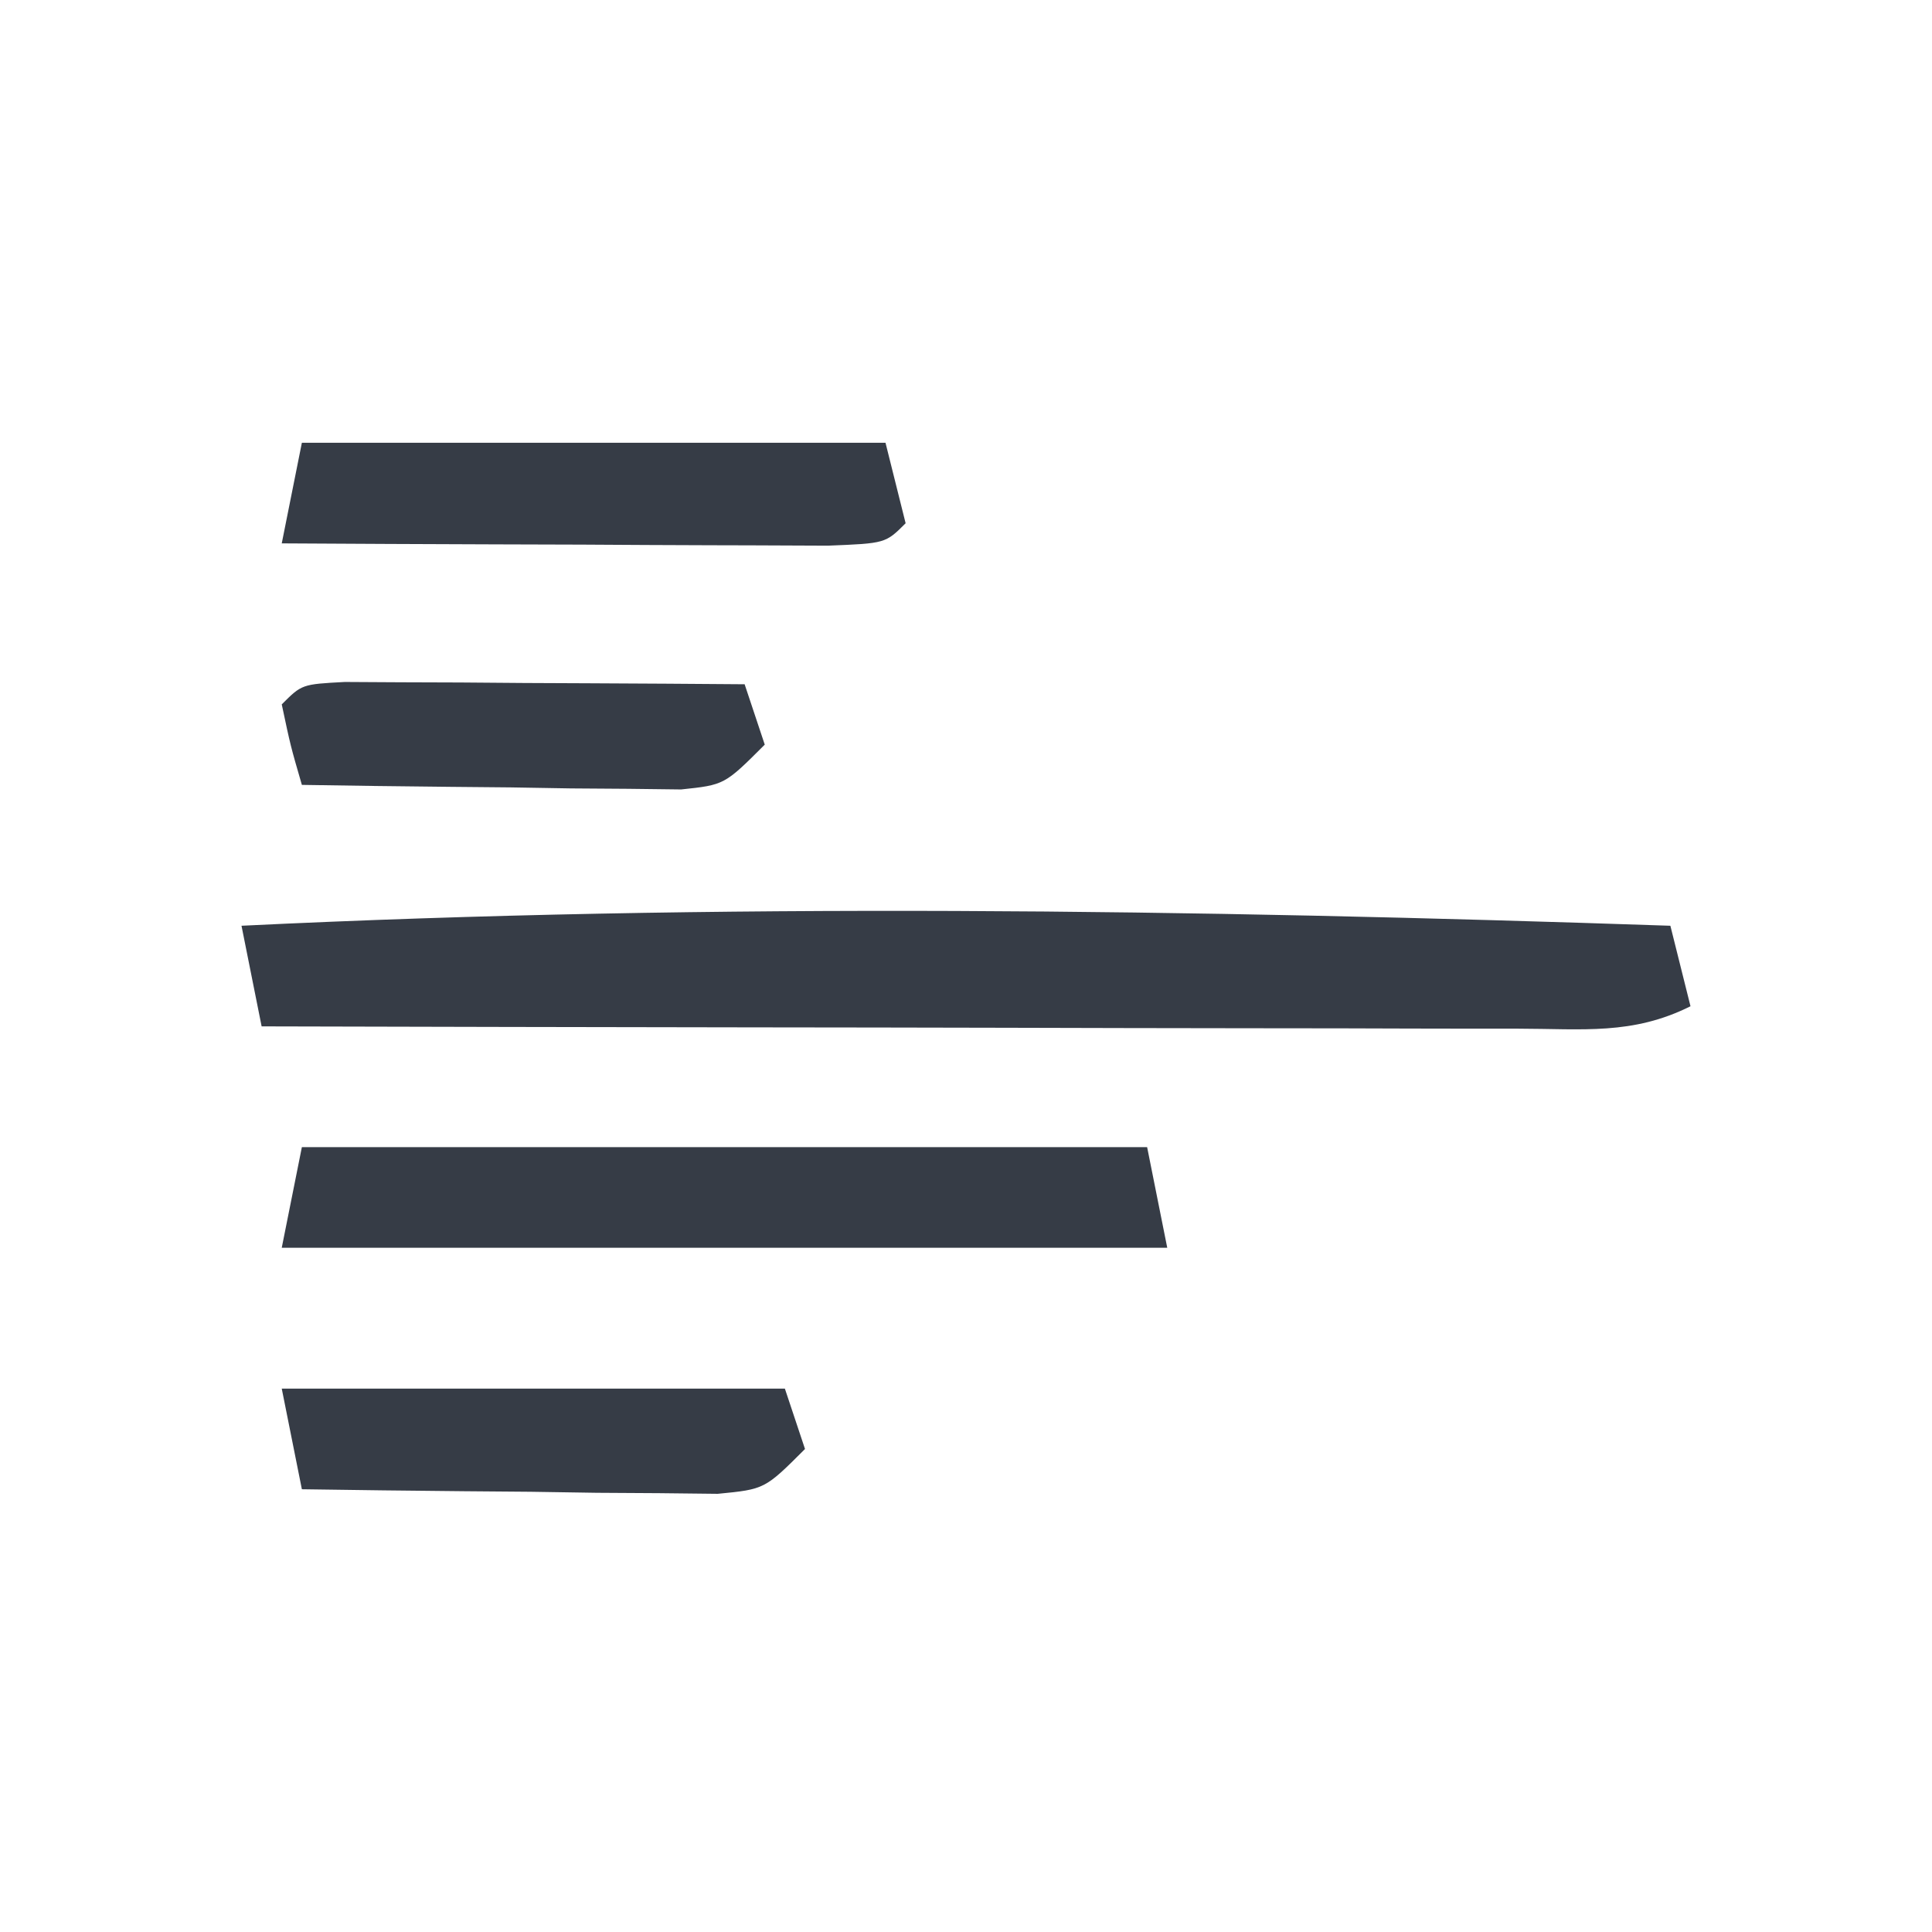
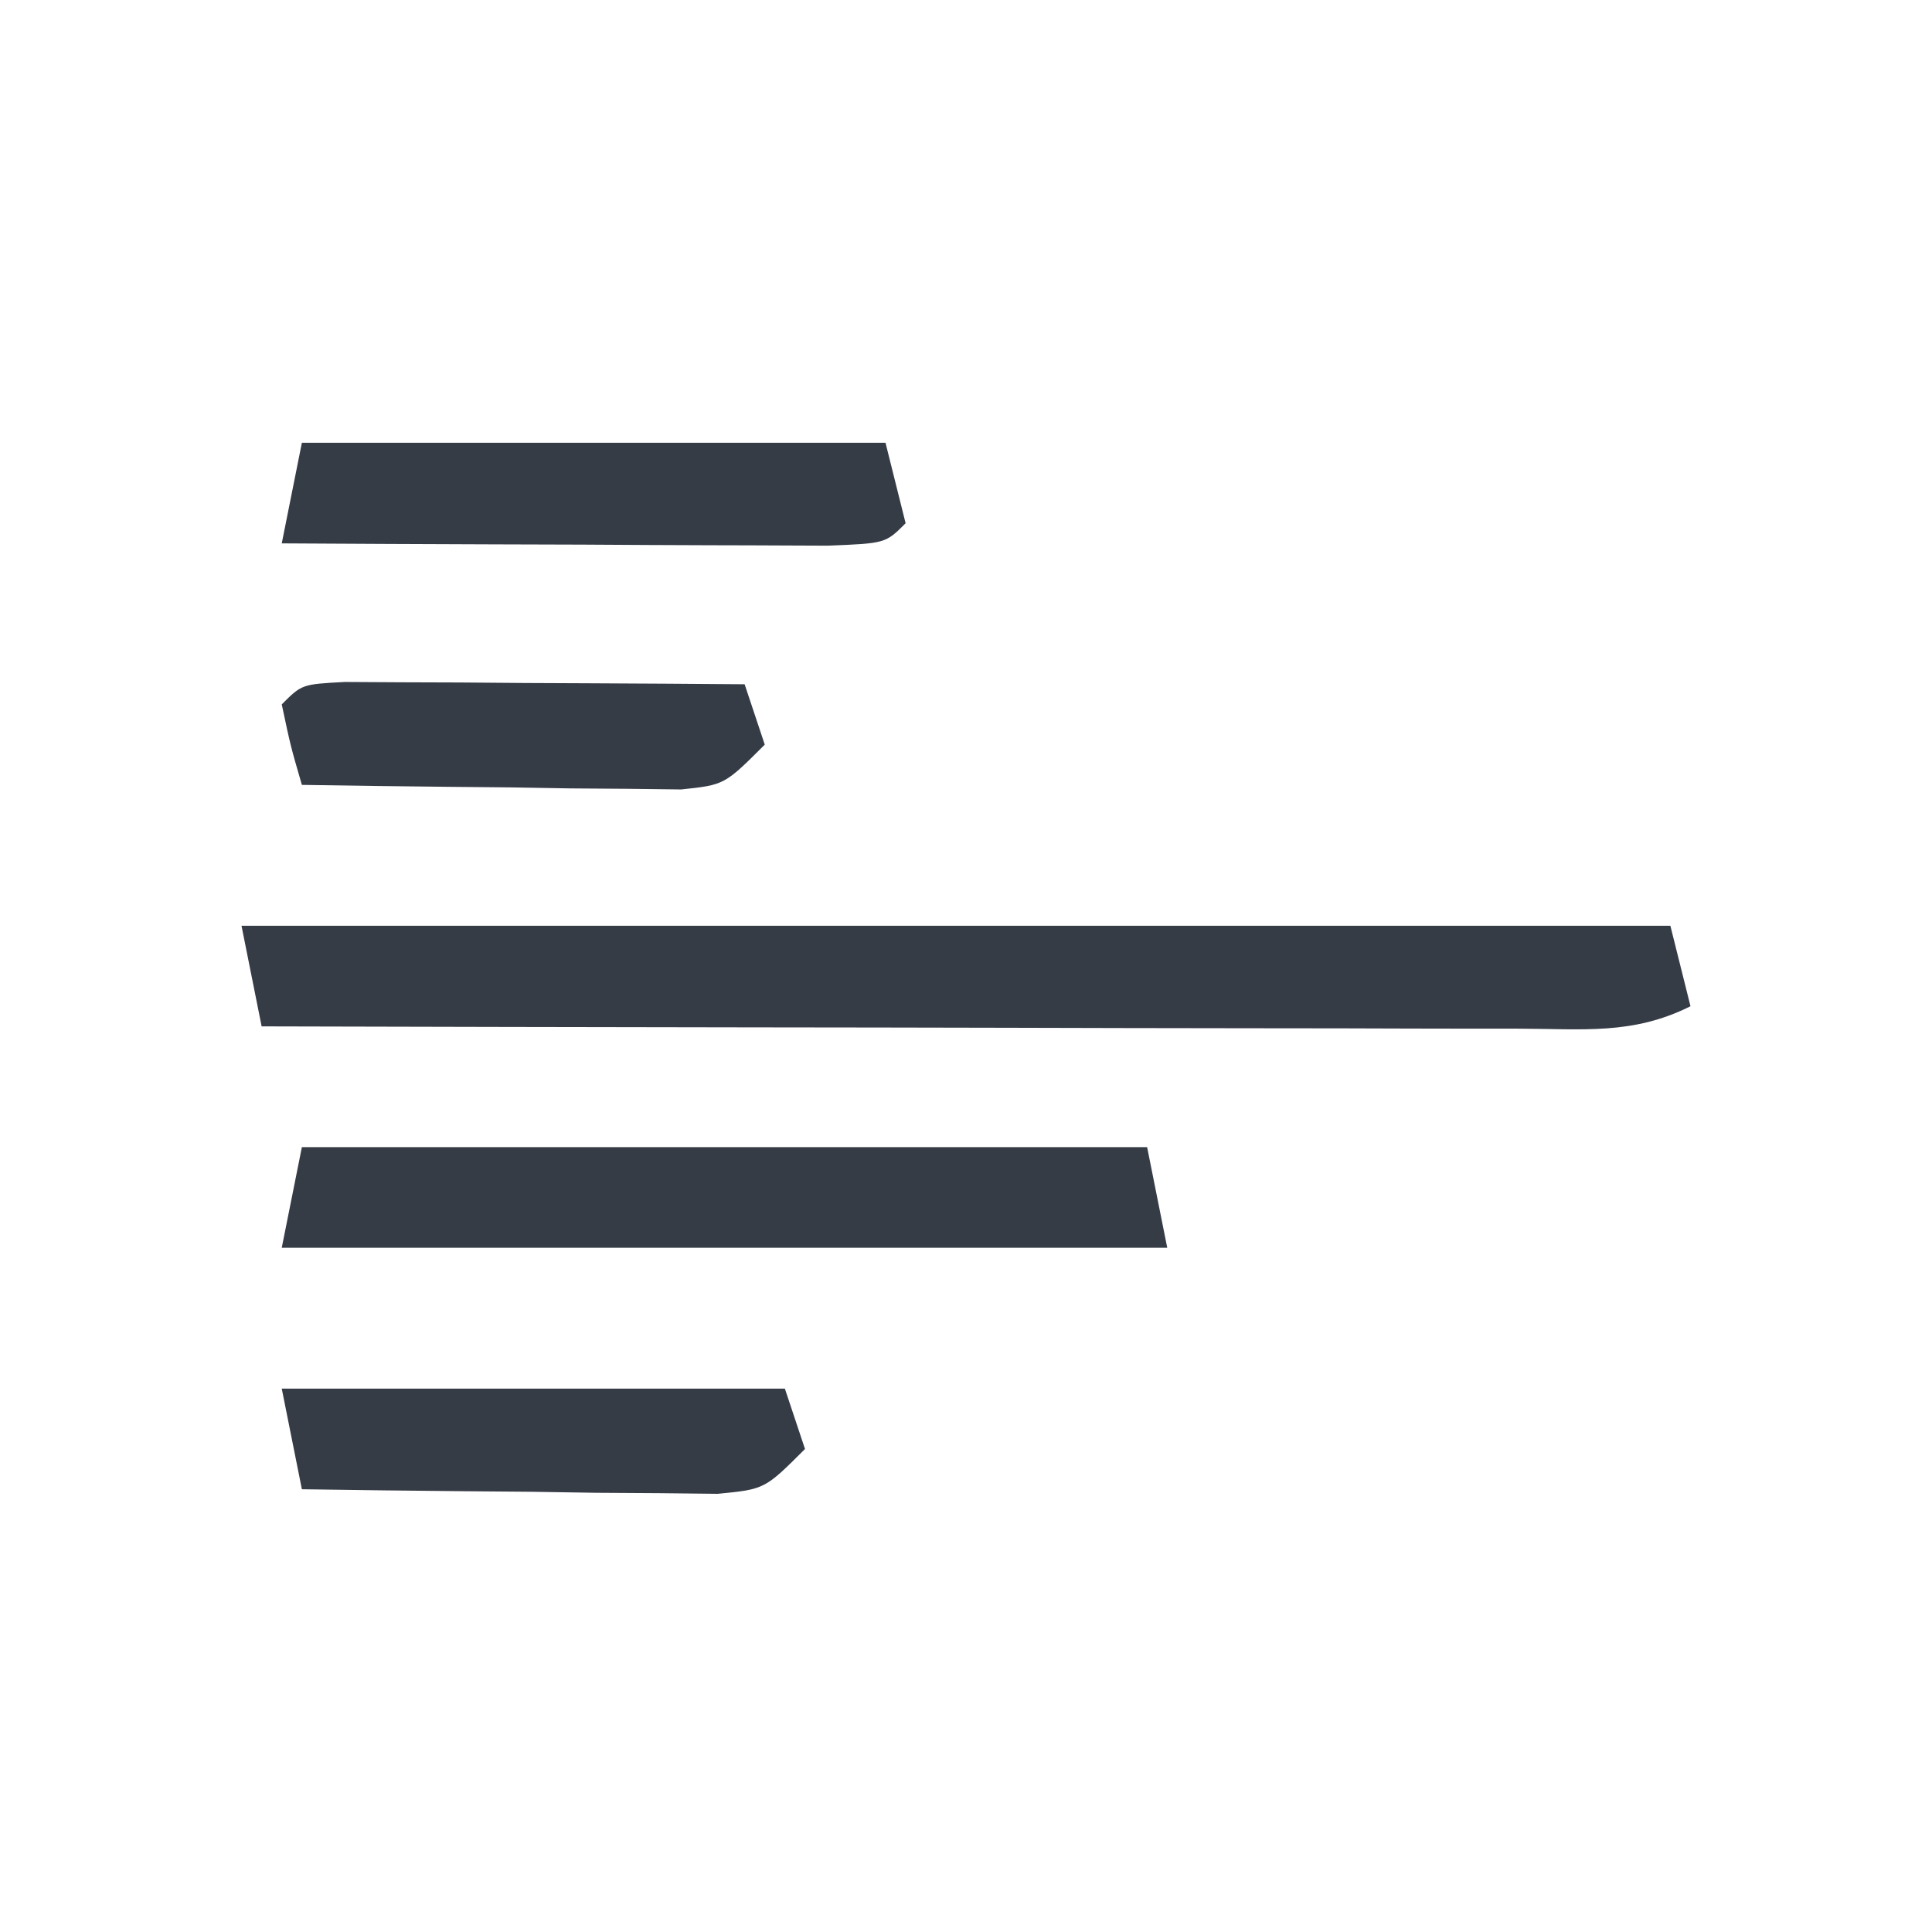
<svg xmlns="http://www.w3.org/2000/svg" version="1.1" width="96" height="96" viewBox="0 0 96 96">
-   <path d="M0 0 C0.165 0.66 0.165 0.66 1 4 C-1.877 5.439 -4.346 5.119 -7.561 5.114 C-8.234 5.114 -8.908 5.114 -9.601 5.114 C-11.831 5.113 -14.06 5.105 -16.289 5.098 C-17.833 5.096 -19.377 5.094 -20.921 5.093 C-24.989 5.09 -29.056 5.08 -33.123 5.069 C-37.272 5.058 -41.421 5.054 -45.57 5.049 C-53.714 5.038 -61.857 5.021 -70 5 C-70.33 3.35 -70.66 1.7 -71 0 C-47.285 -1.155 -23.722 -0.803 0 0 Z " fill="#363C46" transform="translate(83,46)" />
+   <path d="M0 0 C23.43 0 46.86 0 71 0 C71.165 0.66 71.165 0.66 72 4 C69.123 5.439 66.654 5.119 63.439 5.114 C62.766 5.114 62.092 5.114 61.399 5.114 C59.169 5.113 56.94 5.105 54.711 5.098 C53.167 5.096 51.623 5.094 50.079 5.093 C46.011 5.09 41.944 5.08 37.877 5.069 C33.728 5.058 29.579 5.054 25.43 5.049 C17.286 5.038 9.143 5.021 1 5 C0.67 3.35 0.34 1.7 0 0 Z " fill="#363C46" transform="translate(12,46)" />
  <path d="M0 0 C13.86 0 27.72 0 42 0 C42.165 0.825 42.165 0.825 43 5 C28.48 5 13.96 5 -1 5 C-0.67 3.35 -0.34 1.7 0 0 Z " fill="#363C46" transform="translate(15,57)" />
  <path d="M0 0 C9.57 0 19.14 0 29 0 C29.33 1.32 29.66 2.64 30 4 C29 5 29 5 26.133 5.114 C24.881 5.108 23.629 5.103 22.34 5.098 C22.008 5.097 22.008 5.097 20.326 5.093 C18.197 5.088 16.067 5.075 13.938 5.062 C12.497 5.057 11.056 5.053 9.615 5.049 C6.077 5.038 2.538 5.021 -1 5 C-0.67 3.35 -0.34 1.7 0 0 Z " fill="#363C46" transform="translate(15,22)" />
  <path d="M0 0 C8.25 0 16.5 0 25 0 C25.33 0.99 25.66 1.98 26 3 C24 5 24 5 21.662 5.227 C20.709 5.217 19.755 5.206 18.773 5.195 C18.258 5.192 18.258 5.192 15.648 5.176 C14.568 5.159 13.488 5.142 12.375 5.125 C11.287 5.116 10.199 5.107 9.078 5.098 C6.385 5.074 3.693 5.041 1 5 C0.67 3.35 0.34 1.7 0 0 Z " fill="#363C46" transform="translate(14,69)" />
  <path d="M0 0 C0.916 0.005 1.833 0.01 2.777 0.016 C3.766 0.019 4.756 0.022 5.775 0.026 C6.816 0.034 7.857 0.042 8.929 0.051 C9.452 0.053 9.452 0.053 12.095 0.065 C14.686 0.077 17.276 0.093 19.867 0.114 C20.197 1.104 20.527 2.094 20.867 3.114 C18.867 5.114 18.867 5.114 16.712 5.341 C15.843 5.33 14.974 5.32 14.078 5.309 C13.137 5.302 12.196 5.296 11.226 5.289 C10.241 5.273 9.257 5.256 8.242 5.239 C7.249 5.23 6.257 5.22 5.234 5.211 C2.778 5.188 0.323 5.155 -2.133 5.114 C-2.696 3.176 -2.696 3.176 -3.133 1.114 C-2.133 0.114 -2.133 0.114 0 0 Z " fill="#363C46" transform="translate(17.13306,33.88647)" />
</svg>
